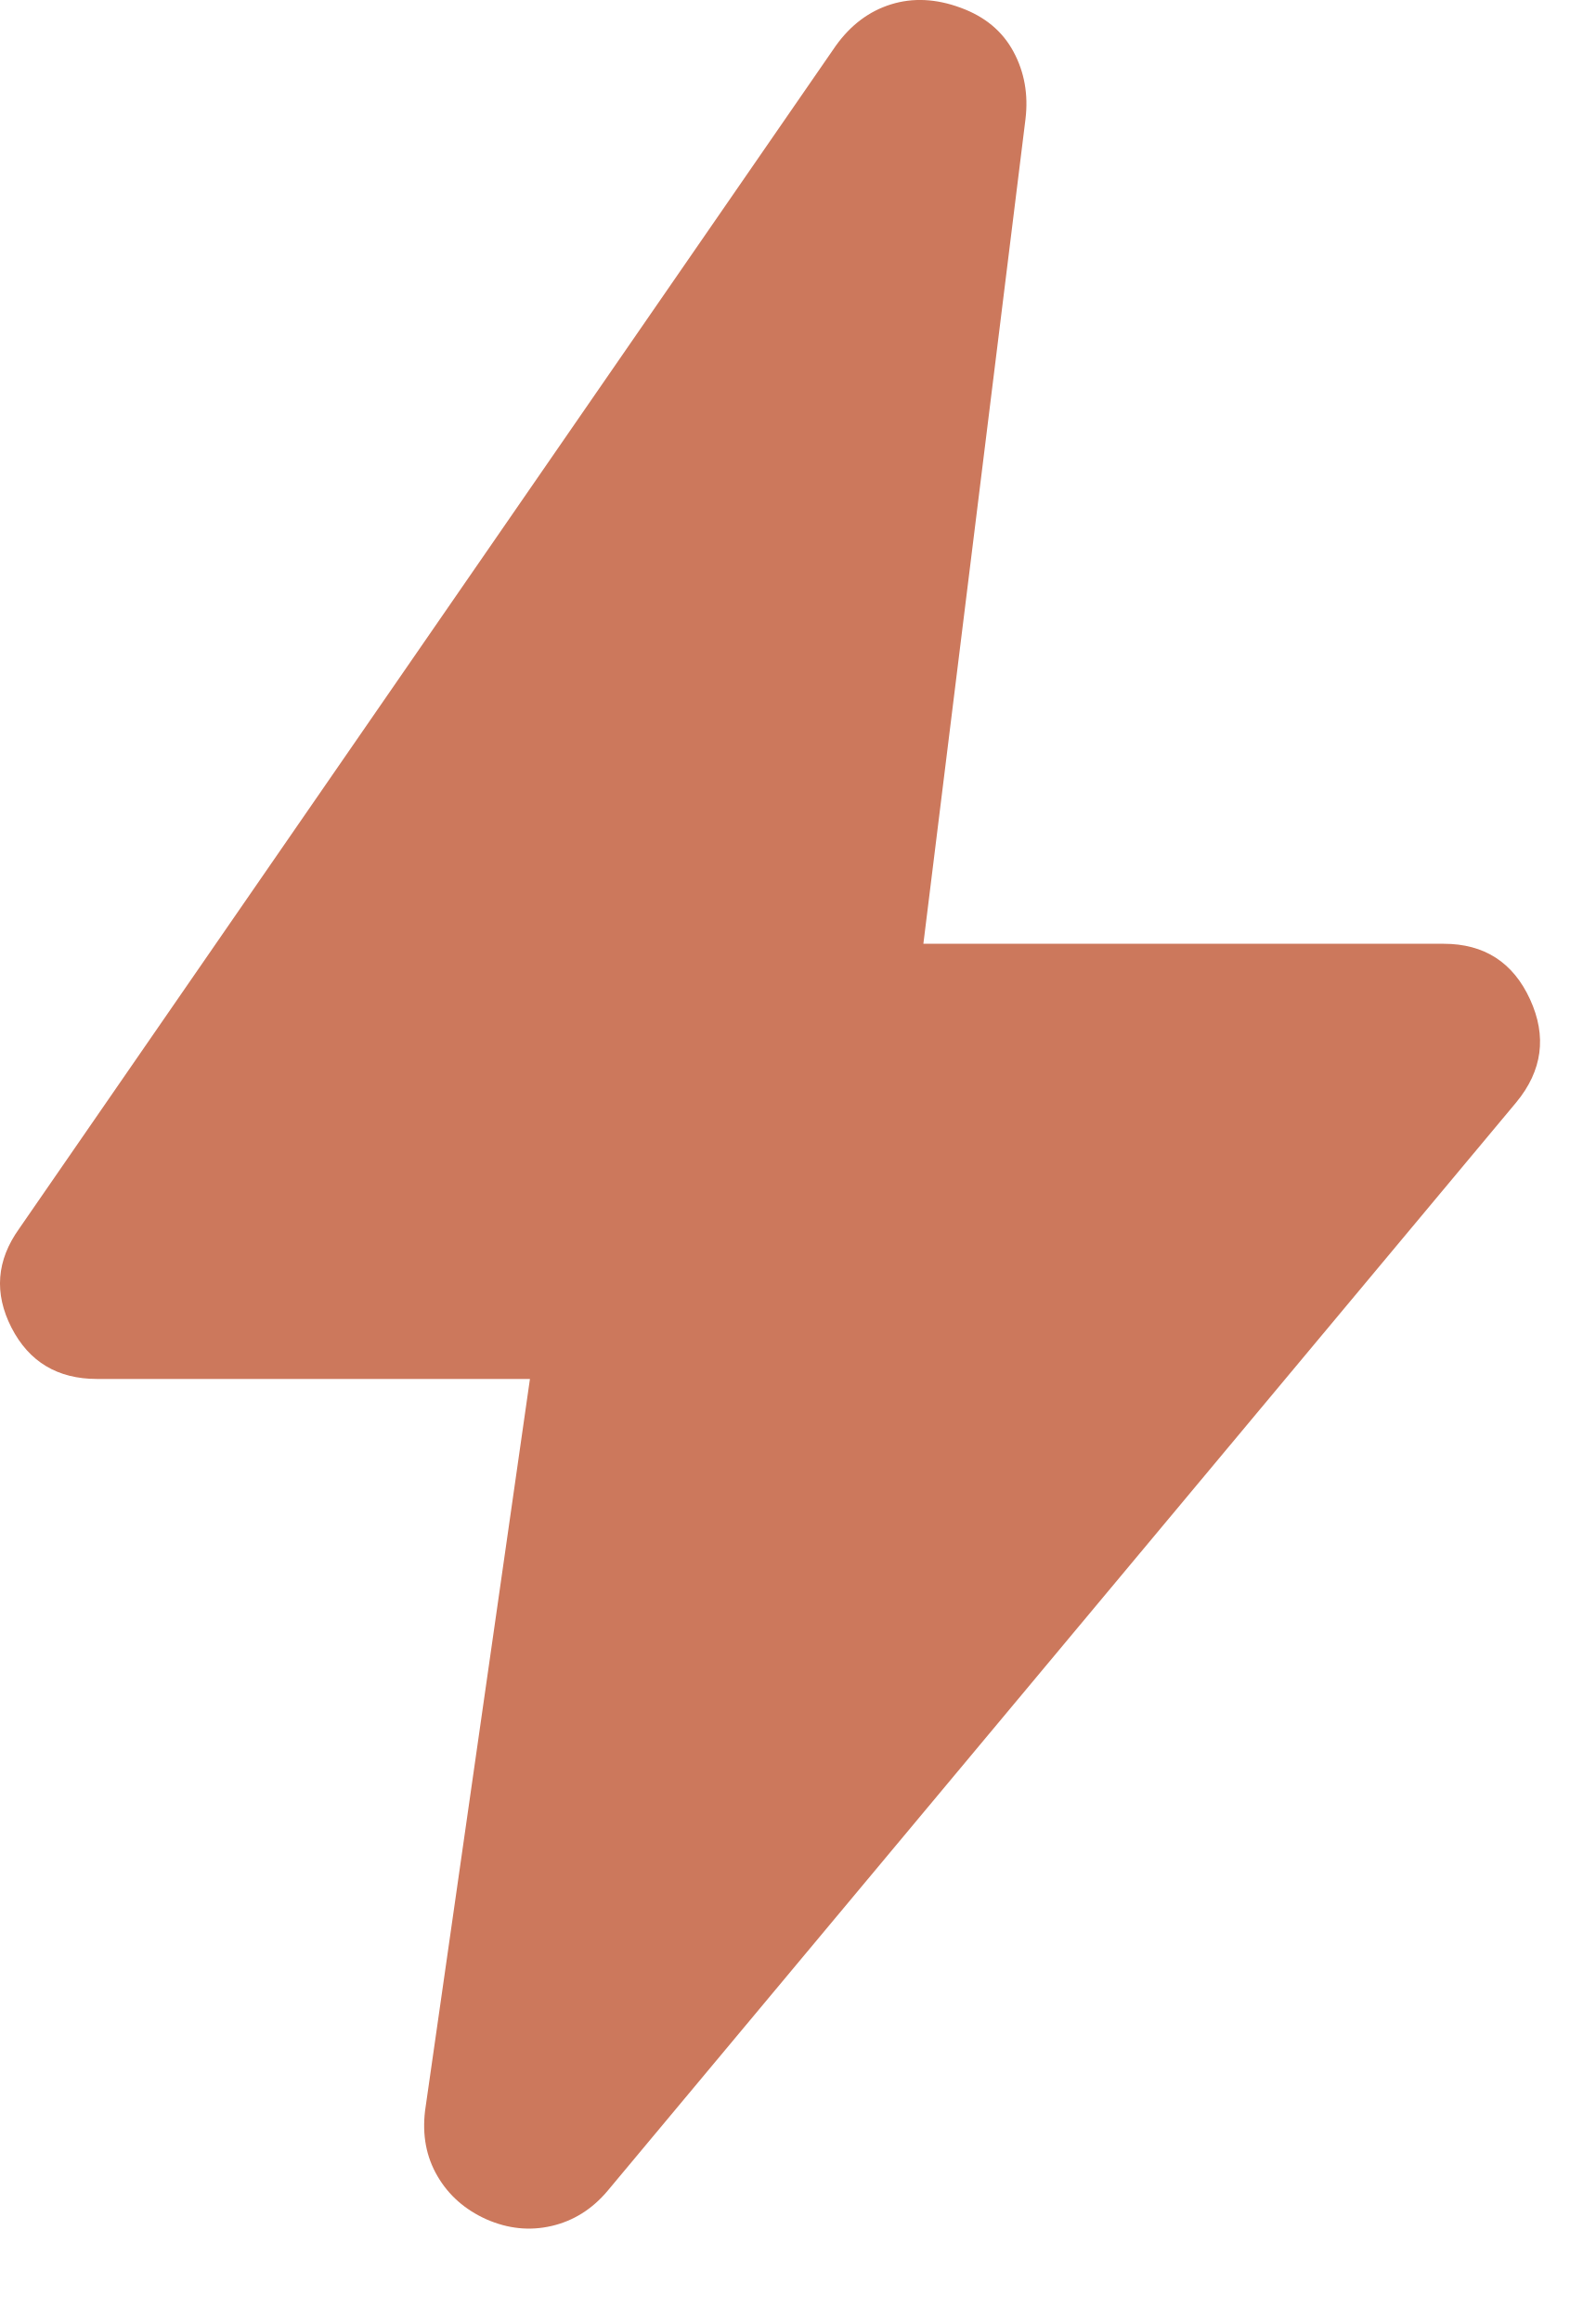
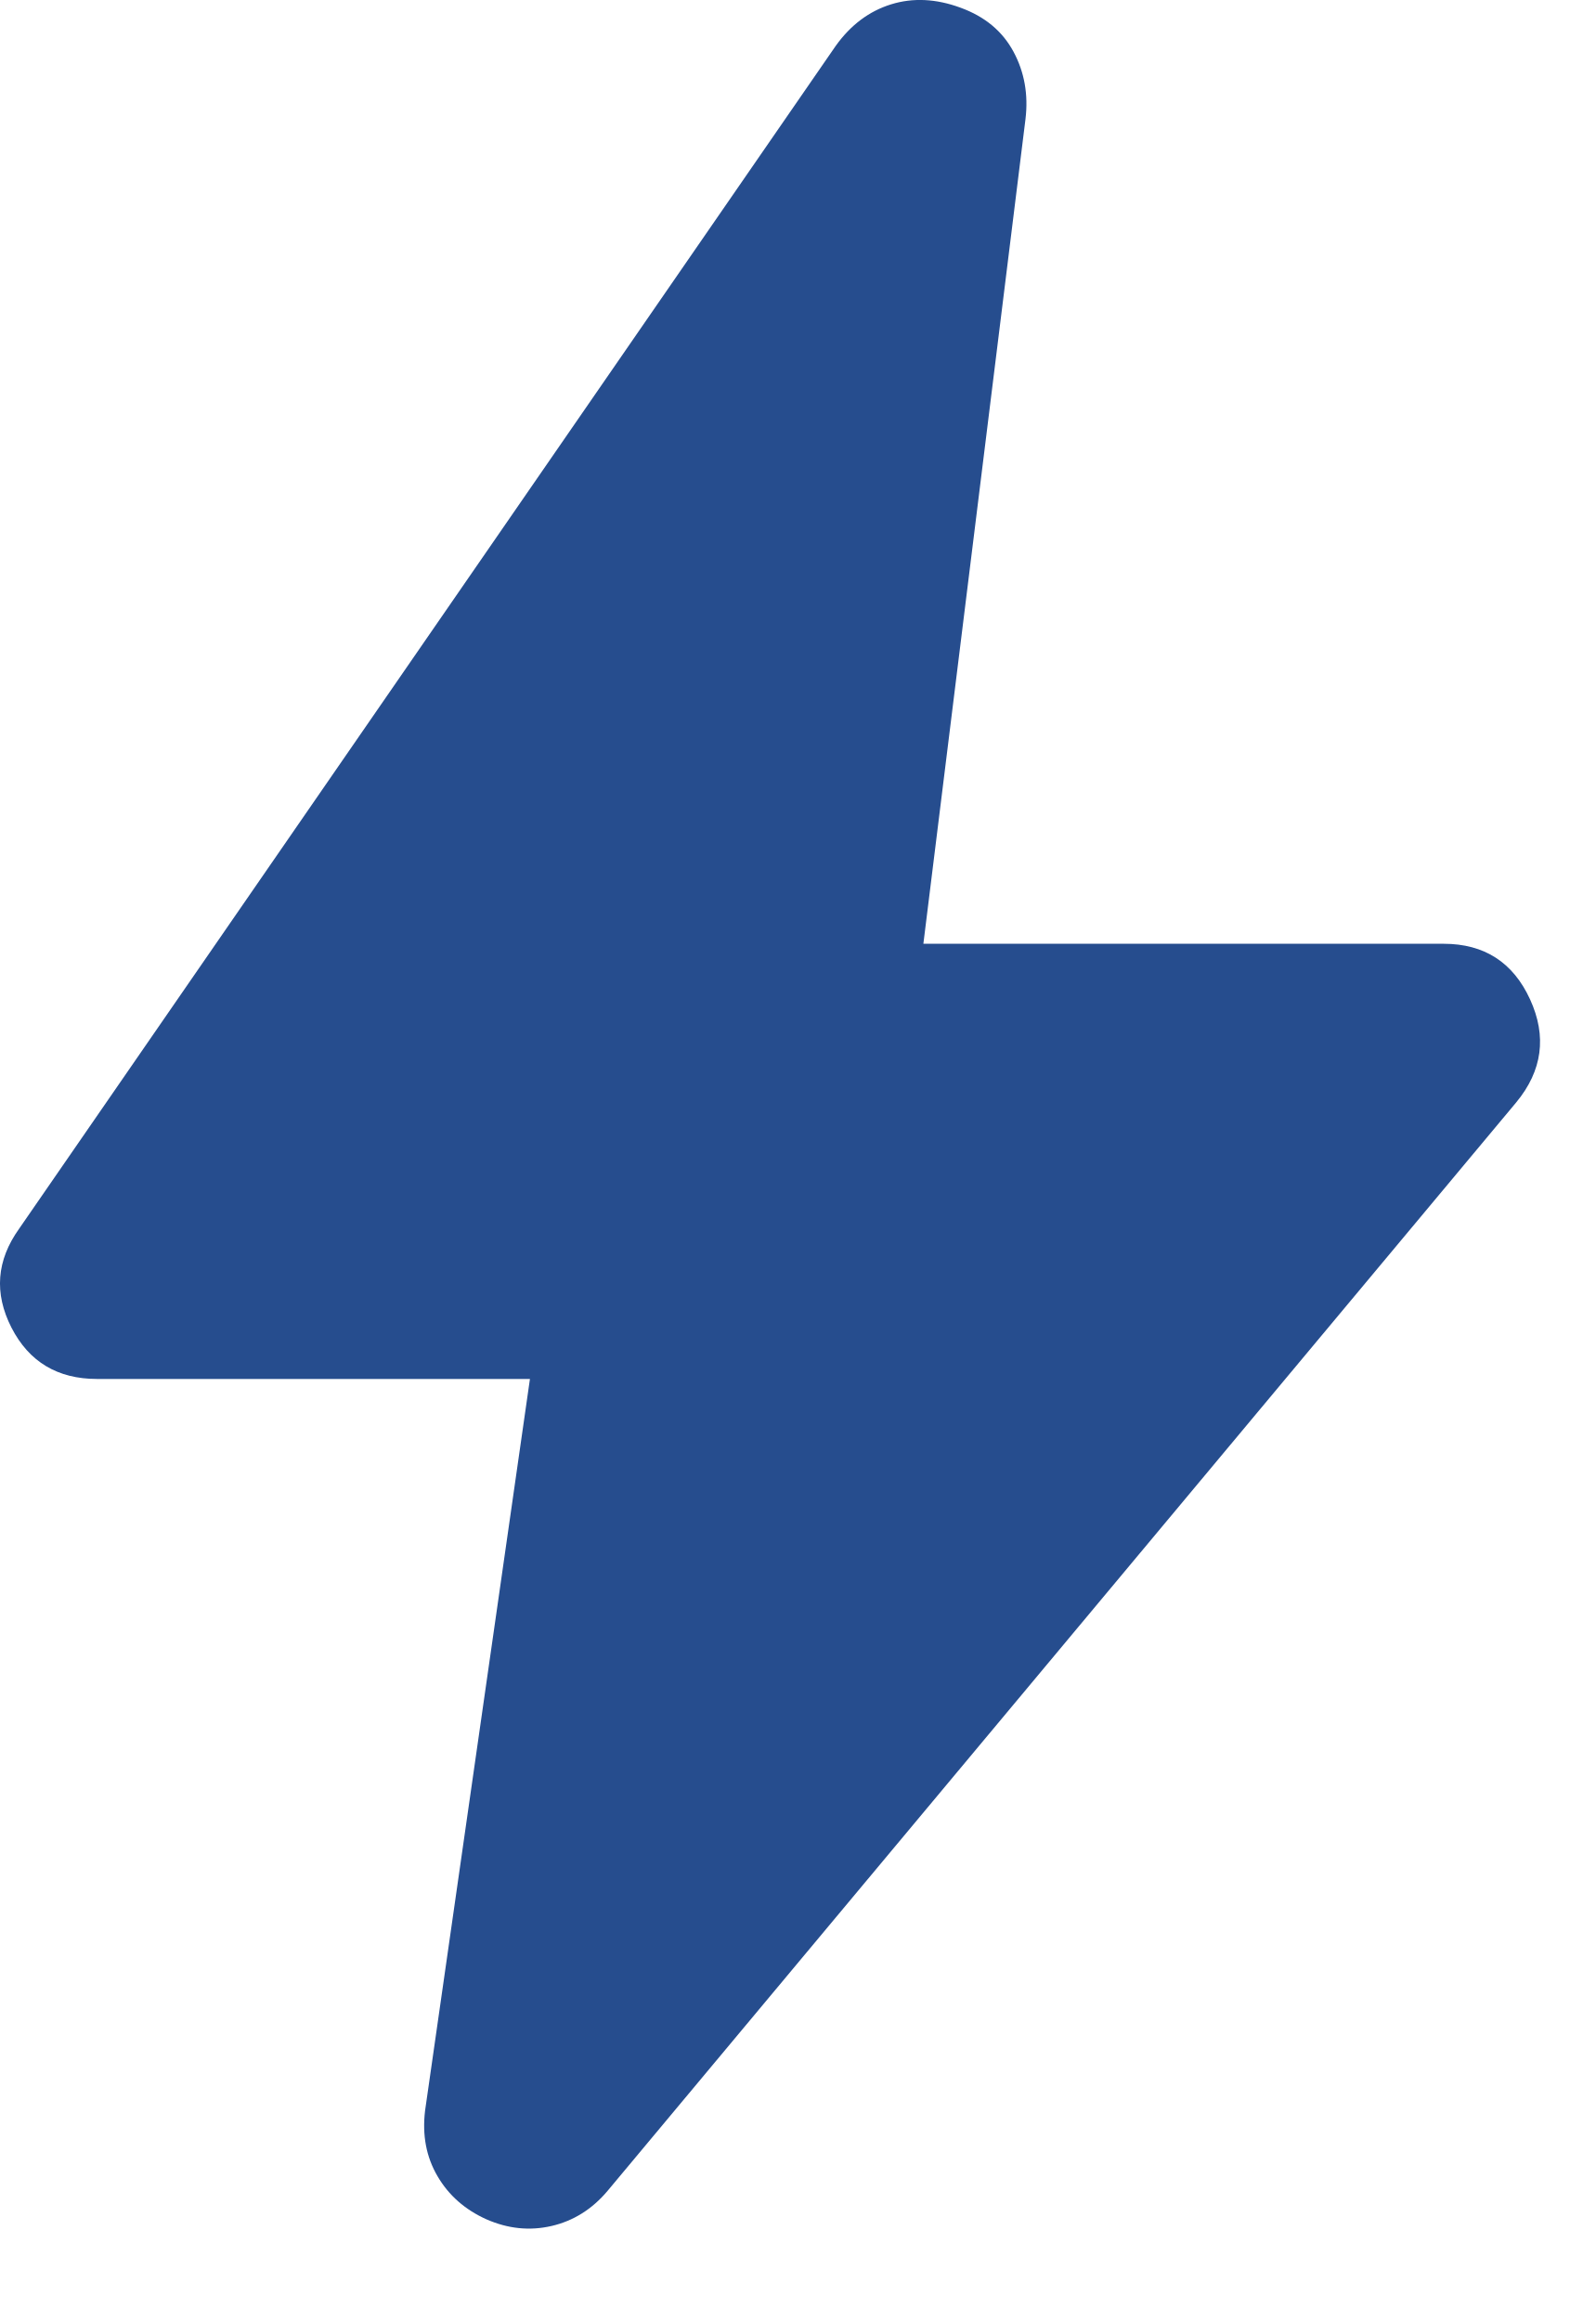
<svg xmlns="http://www.w3.org/2000/svg" width="11" height="16" viewBox="0 0 11 16" fill="none">
-   <path d="M3.653 9.506H0.669C0.397 9.506 0.2 9.388 0.079 9.152C-0.042 8.915 -0.024 8.688 0.132 8.47L5.761 0.316C5.864 0.172 5.991 0.077 6.142 0.03C6.293 -0.017 6.453 -0.009 6.621 0.053C6.789 0.114 6.91 0.215 6.986 0.356C7.062 0.497 7.089 0.652 7.069 0.82L6.365 6.506H9.952C10.231 6.506 10.43 6.634 10.547 6.889C10.664 7.144 10.632 7.381 10.452 7.599L4.188 15.103C4.082 15.229 3.953 15.31 3.802 15.345C3.65 15.38 3.501 15.364 3.353 15.299C3.206 15.233 3.093 15.134 3.016 15.002C2.938 14.869 2.91 14.719 2.93 14.551L3.653 9.506Z" fill="#cc785c" />
+   <path d="M3.653 9.506H0.669C0.397 9.506 0.2 9.388 0.079 9.152C-0.042 8.915 -0.024 8.688 0.132 8.47L5.761 0.316C5.864 0.172 5.991 0.077 6.142 0.03C6.293 -0.017 6.453 -0.009 6.621 0.053C6.789 0.114 6.91 0.215 6.986 0.356C7.062 0.497 7.089 0.652 7.069 0.82L6.365 6.506H9.952C10.231 6.506 10.43 6.634 10.547 6.889C10.664 7.144 10.632 7.381 10.452 7.599L4.188 15.103C4.082 15.229 3.953 15.31 3.802 15.345C3.65 15.38 3.501 15.364 3.353 15.299C3.206 15.233 3.093 15.134 3.016 15.002C2.938 14.869 2.91 14.719 2.93 14.551L3.653 9.506Z" fill="#264d8e" />
</svg>
